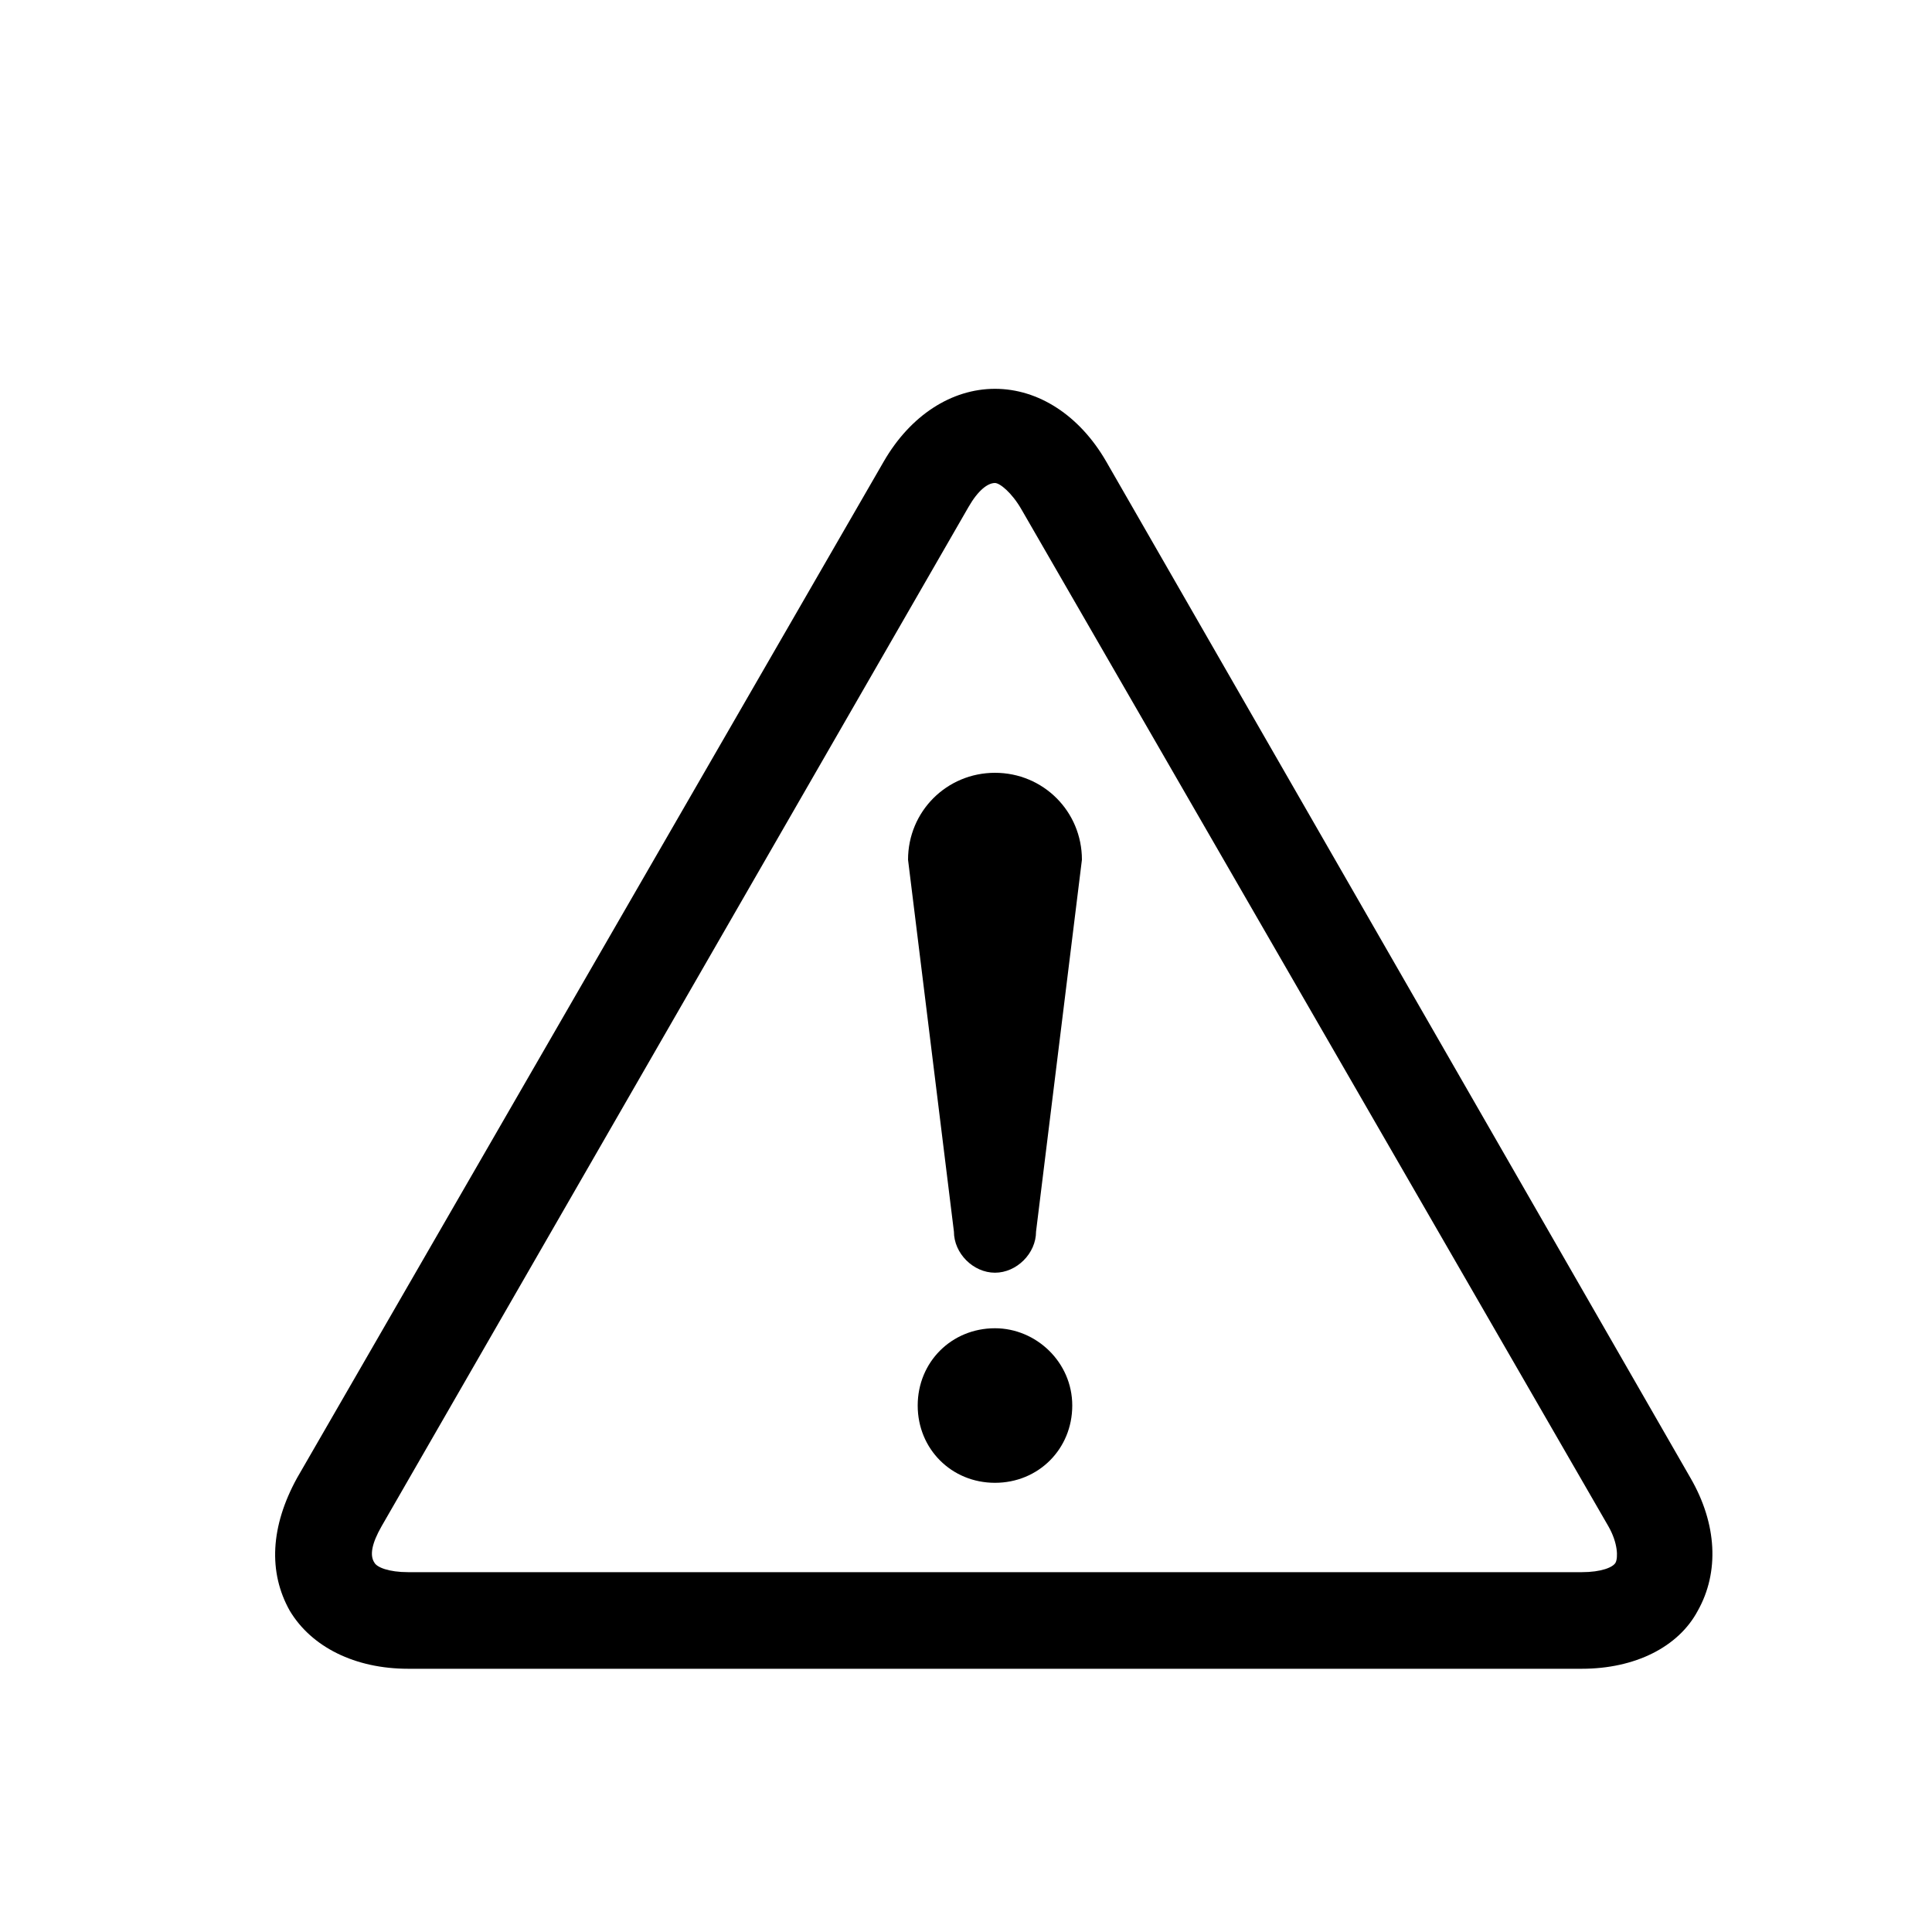
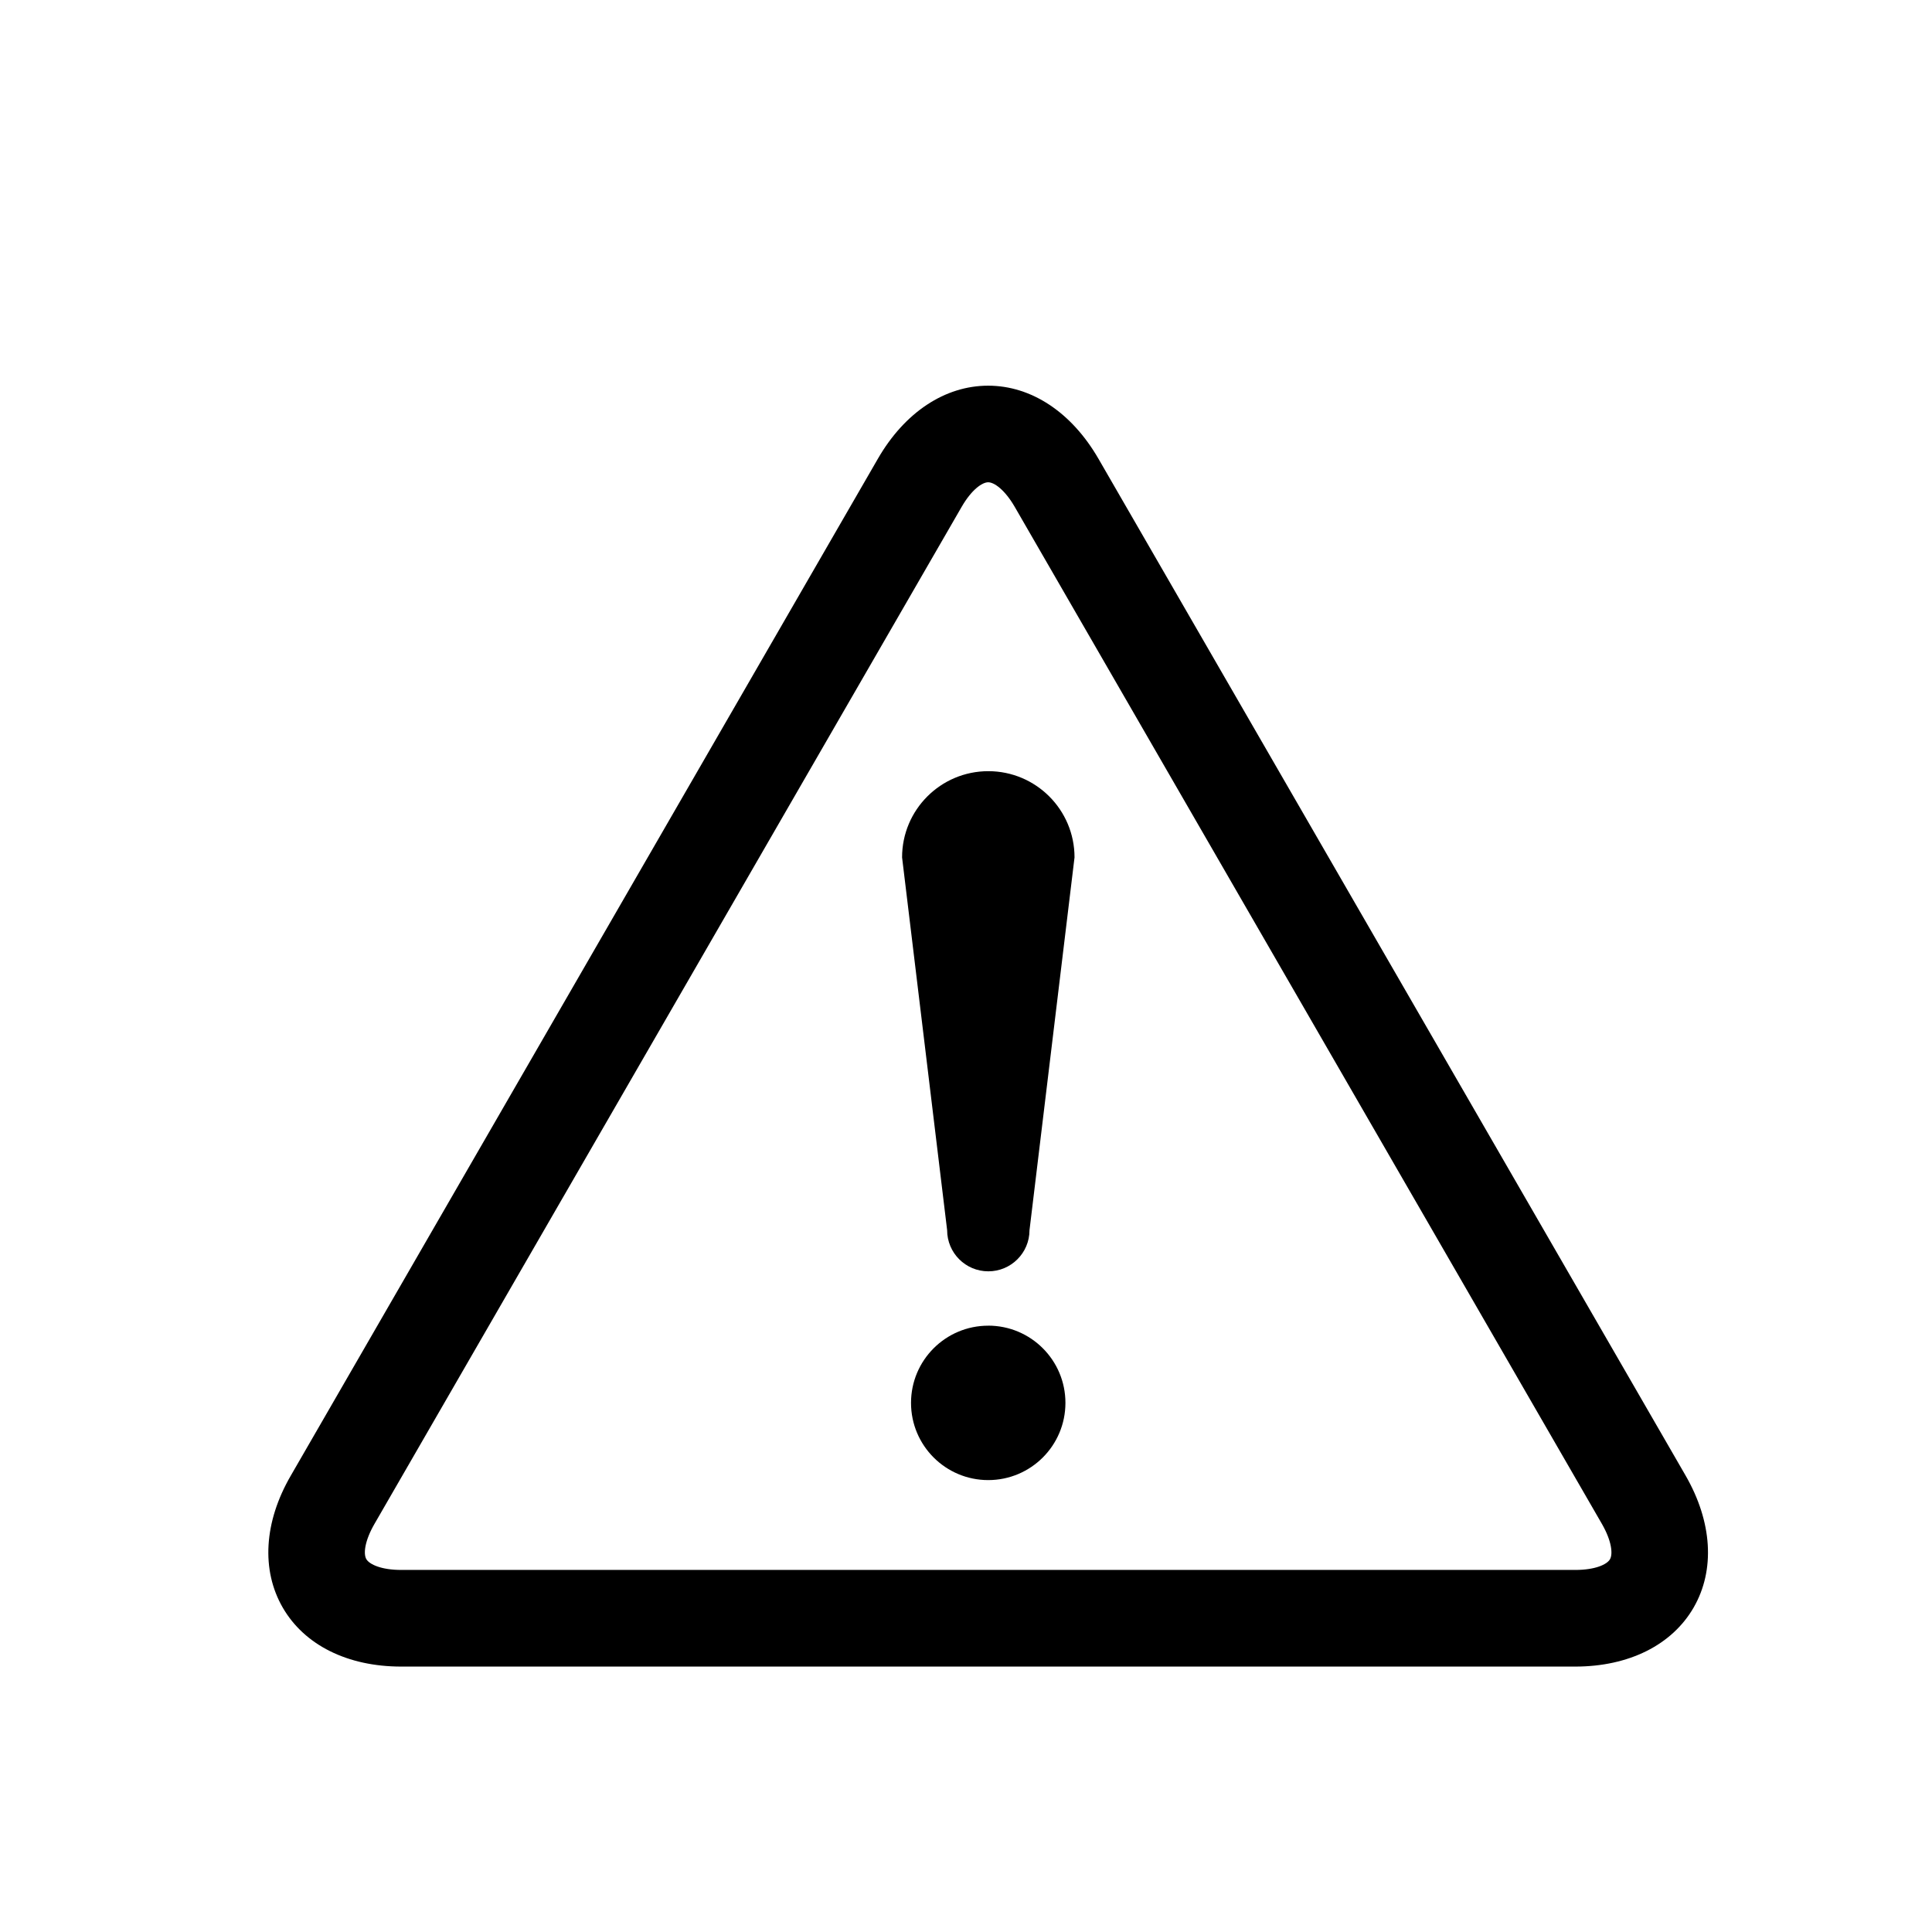
- <svg xmlns="http://www.w3.org/2000/svg" version="1.1" id="icons" x="0px" y="0px" viewBox="0 0 80 80" style="enable-background:new 0 0 80 80;" xml:space="preserve">
-   <path id="admin" d="M65.5,69.1H16.9c-2.2,0-4-0.9-4.9-2.4c-0.9-1.6-0.8-3.5,0.3-5.5l24.3-42.1c1.1-1.9,2.8-3,4.6-3s3.5,1.1,4.6,3  L70,61.2c1.1,1.9,1.2,3.9,0.3,5.5C69.5,68.2,67.7,69.1,65.5,69.1z M41.2,20c-0.3,0-0.7,0.3-1.1,1L15.8,63.2  c-0.4,0.7-0.5,1.2-0.3,1.5c0.1,0.2,0.6,0.4,1.4,0.4h48.6c0.8,0,1.3-0.2,1.4-0.4s0.1-0.8-0.3-1.5L42.3,21.1  C41.9,20.4,41.4,20,41.2,20z M41.2,55c-1.8,0-3.2,1.4-3.2,3.2s1.4,3.2,3.2,3.2c1.8,0,3.2-1.4,3.2-3.2S42.9,55,41.2,55z M39.5,51  c0,0.9,0.8,1.7,1.7,1.7c0.9,0,1.7-0.8,1.7-1.7l1.9-15.4c0-2-1.6-3.6-3.6-3.6c-2,0-3.6,1.6-3.6,3.6L39.5,51z" />
+ <svg xmlns="http://www.w3.org/2000/svg" id="63cd0cd5-eda7-48ee-9a5c-8d89a01c69c6" data-name="icons" viewBox="0 0 512 512">
+   <path id="6dcdc194-f6e4-4698-8e22-769ce5084be5" data-name="admin" d="M417.45,441.66H106.31c-14.21,0-25.64-5.7-31.38-15.63s-5-22.69,2.15-35L232.65,121.57c7.1-12.3,17.76-19.36,29.22-19.36s22.12,7.06,29.23,19.36L446.68,391c7.1,12.3,7.89,25.06,2.16,35S431.66,441.66,417.45,441.66ZM261.88,127.81c-1.62,0-4.44,2-7.06,6.56L99.25,403.83c-2.62,4.53-3,8-2.15,9.39s4,2.83,9.21,2.83H417.45c5.23,0,8.4-1.42,9.21-2.83s0.46-4.86-2.15-9.39L268.94,134.37C266.32,129.83,263.5,127.81,261.88,127.81Zm0,223.51a20.46,20.46,0,1,0,20.47,20.46A20.46,20.46,0,0,0,261.88,351.31ZM251,326a10.91,10.91,0,1,0,21.83,0l11.93-98.78a22.85,22.85,0,1,0-45.7,0Z" />
</svg>
